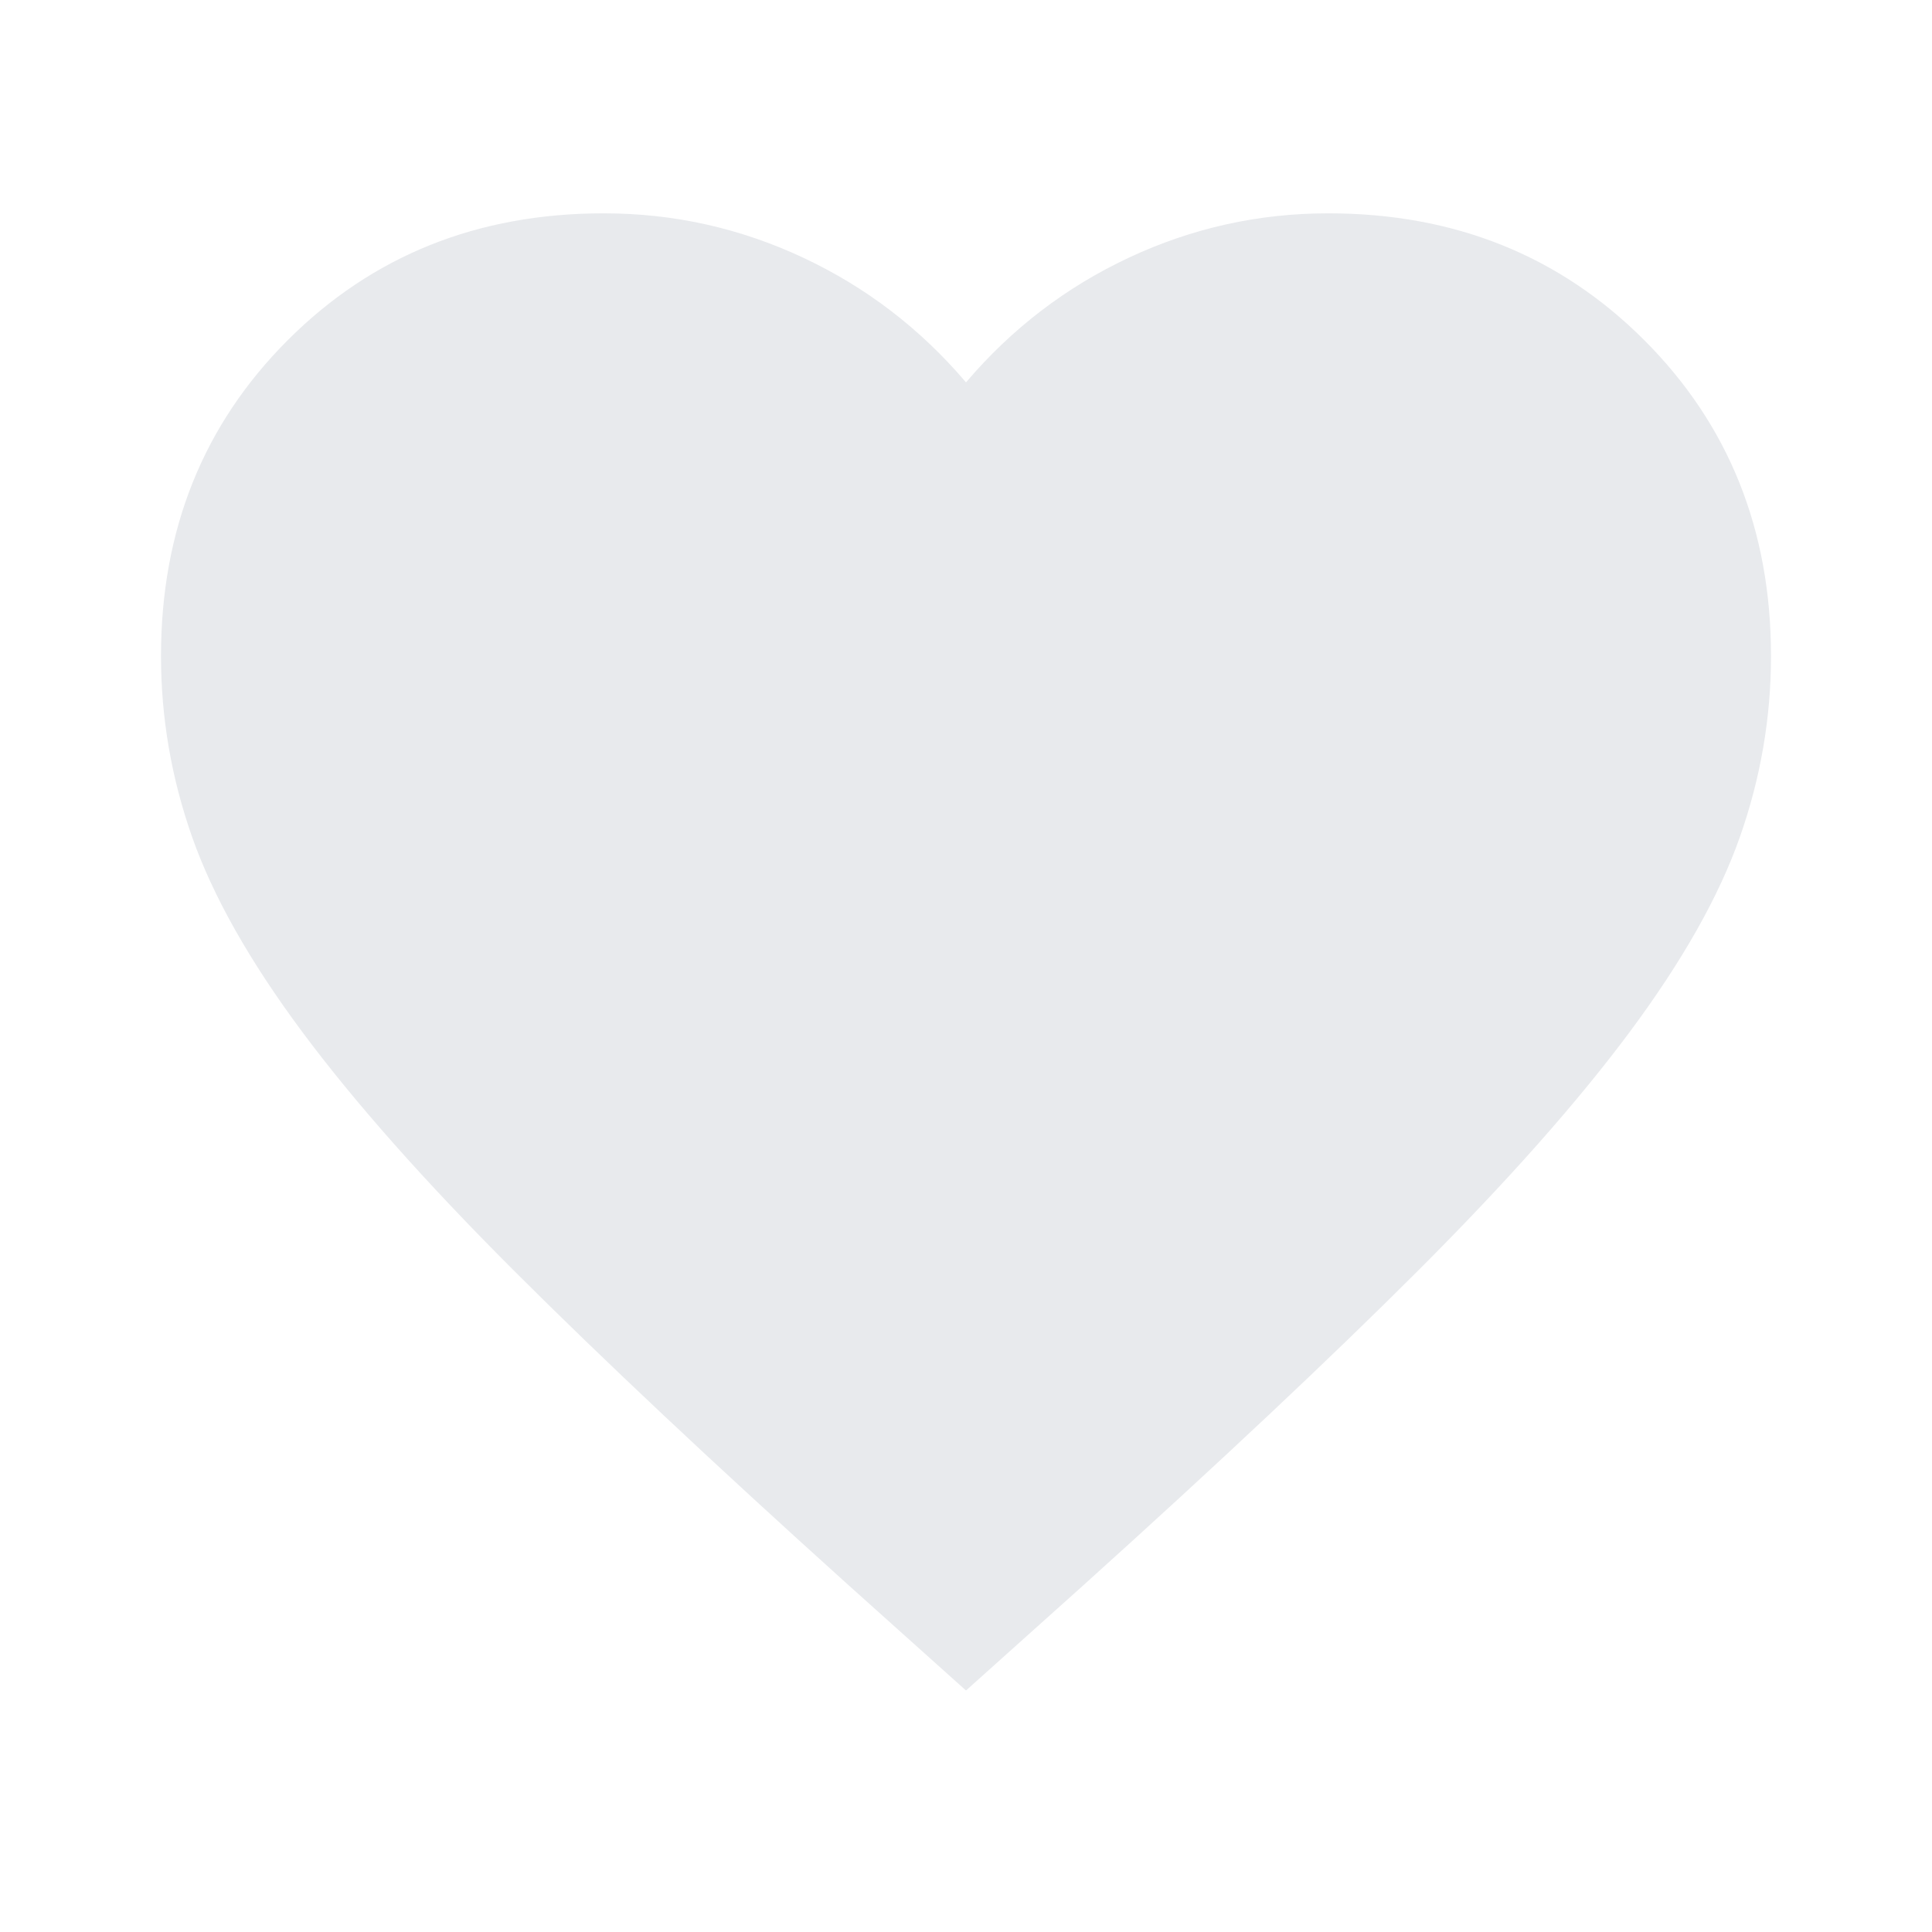
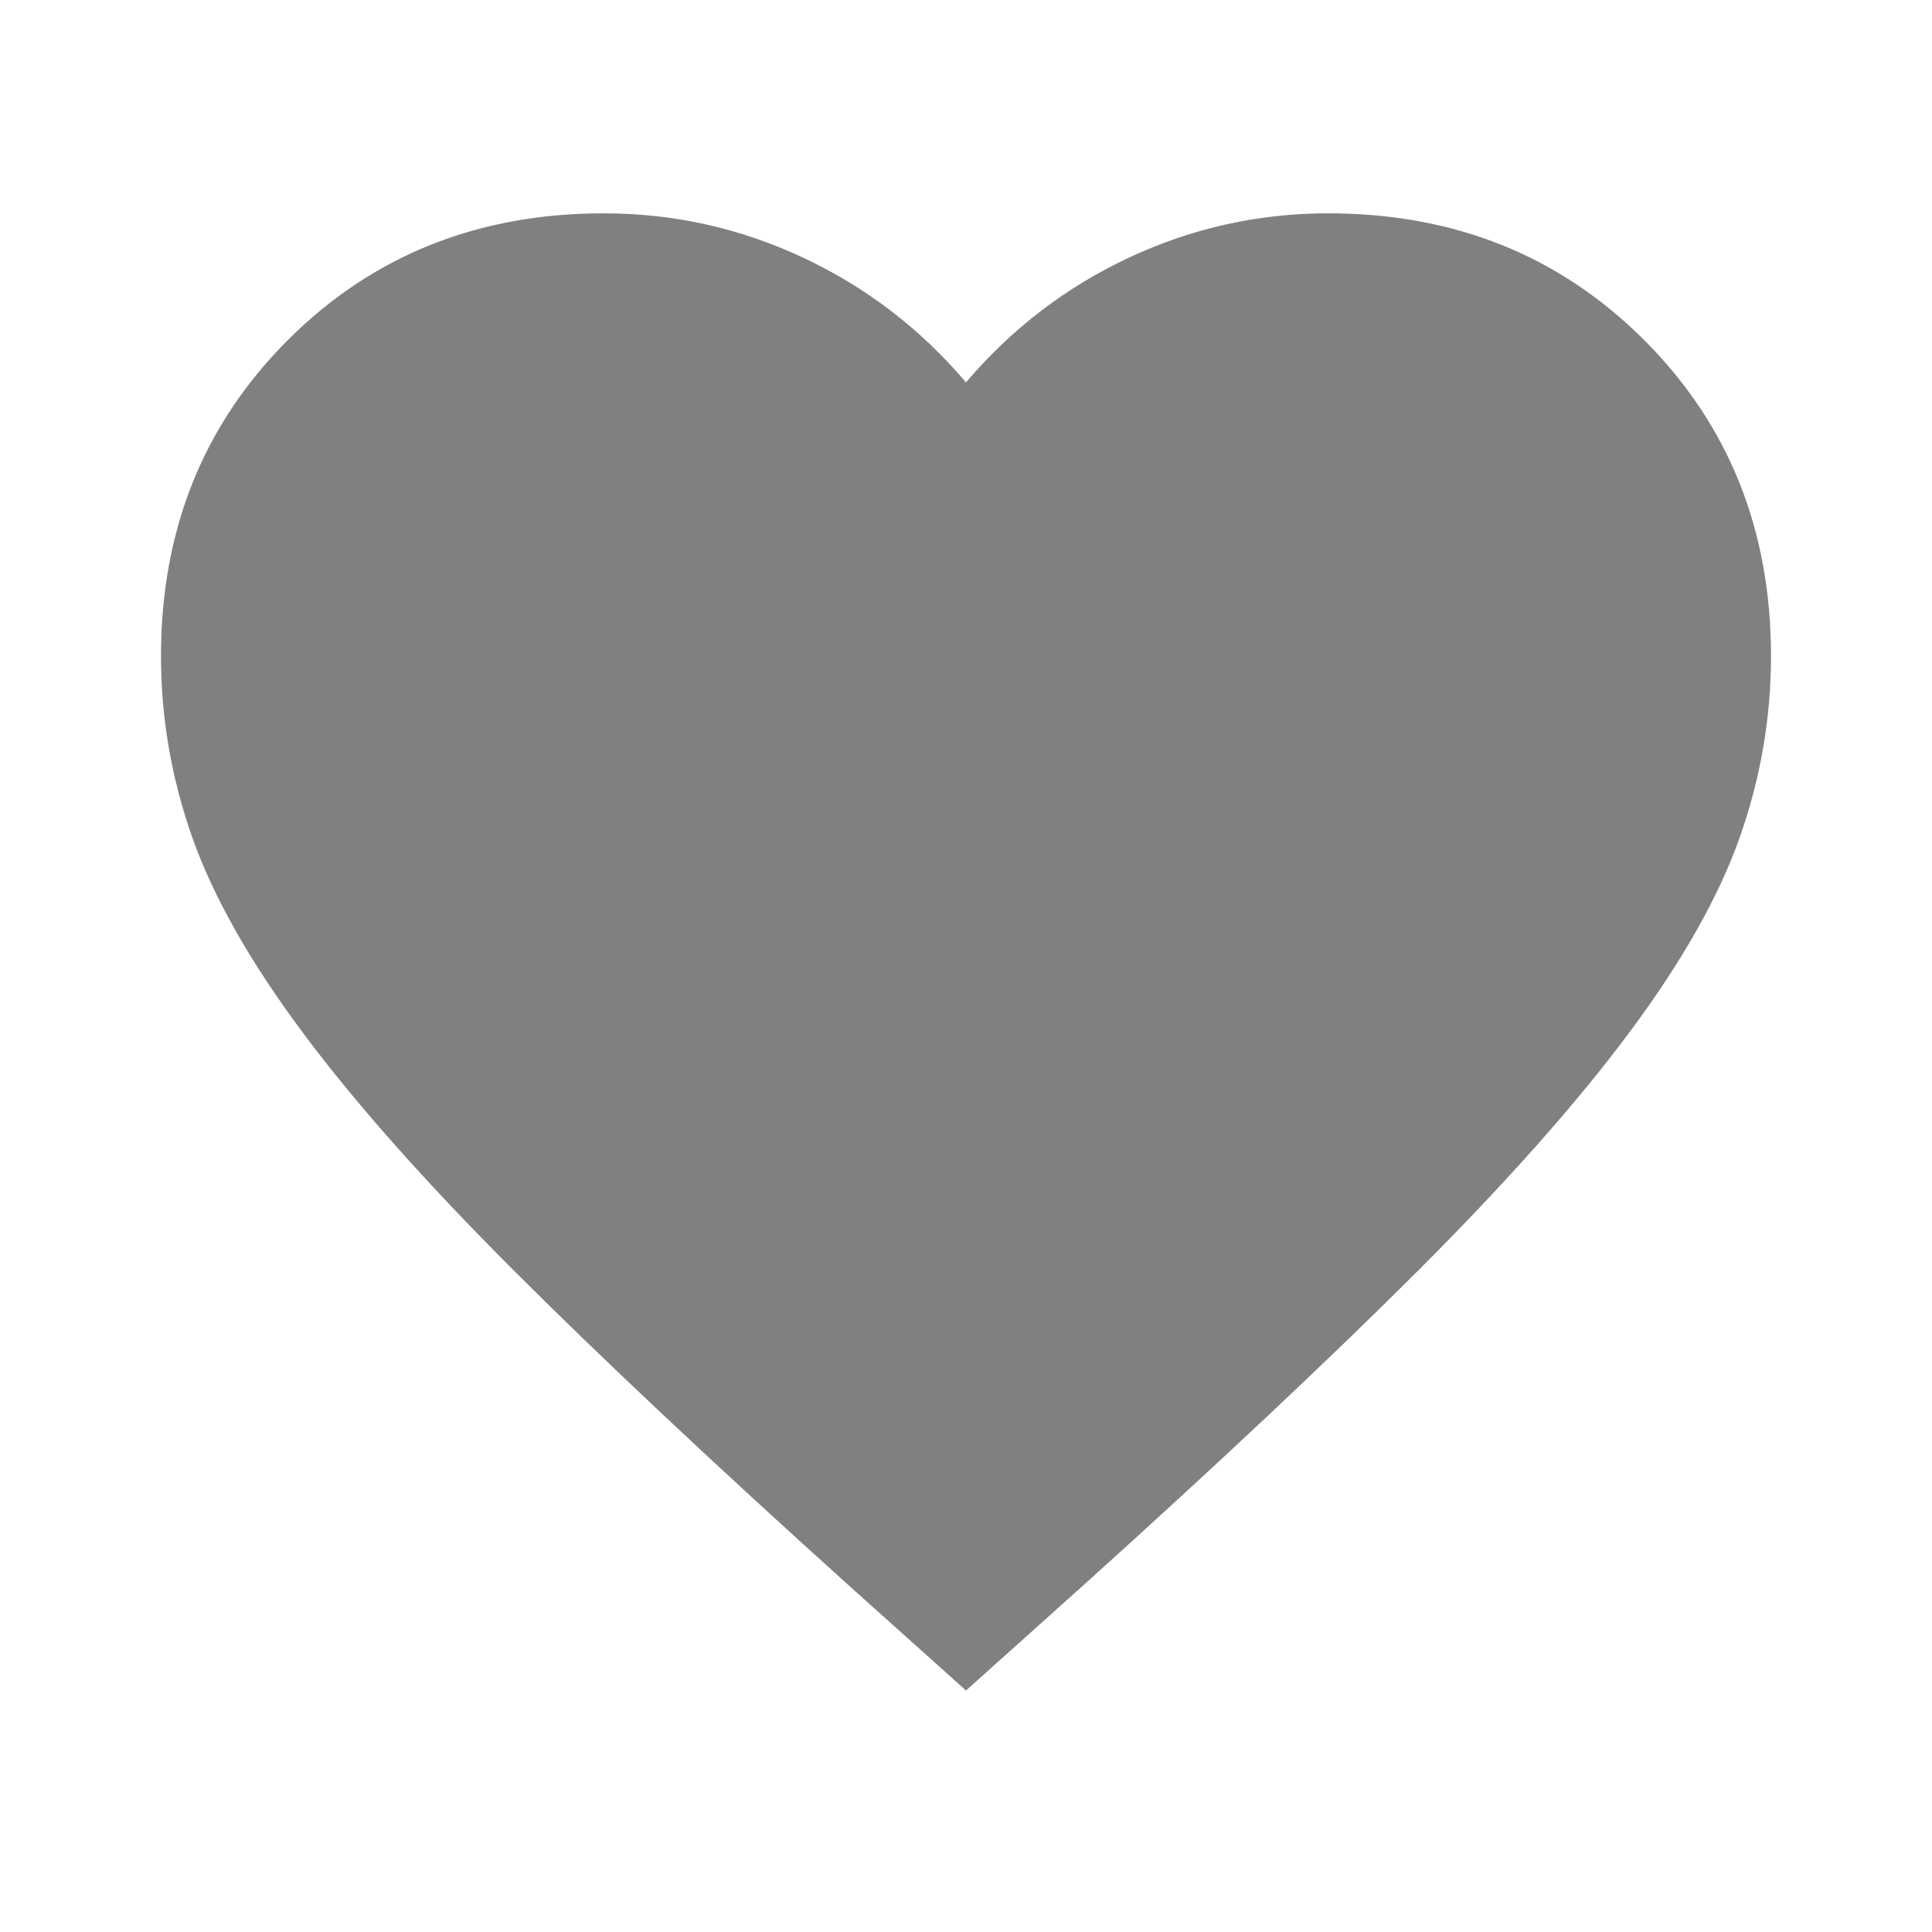
<svg xmlns="http://www.w3.org/2000/svg" height="24px" viewBox="0 -960 960 960" width="24px" fill="#e8eaed">
-   <path d="m480-120-58-52q-101-91-167-157T150-447.5Q111-500 95.5-544T80-634q0-94 63-157t157-63q52 0 99 22t81 62q34-40 81-62t99-22q94 0 157 63t63 157q0 46-15.5 90T810-447.5Q771-395 705-329T538-172l-58 52Z" />
+   <path d="m480-120-58-52q-101-91-167-157T150-447.5Q111-500 95.5-544T80-634q0-94 63-157t157-63q52 0 99 22t81 62q34-40 81-62t99-22q94 0 157 63t63 157q0 46-15.5 90T810-447.5Q771-395 705-329T538-172l-58 52Z " fill="grey" />
</svg>
